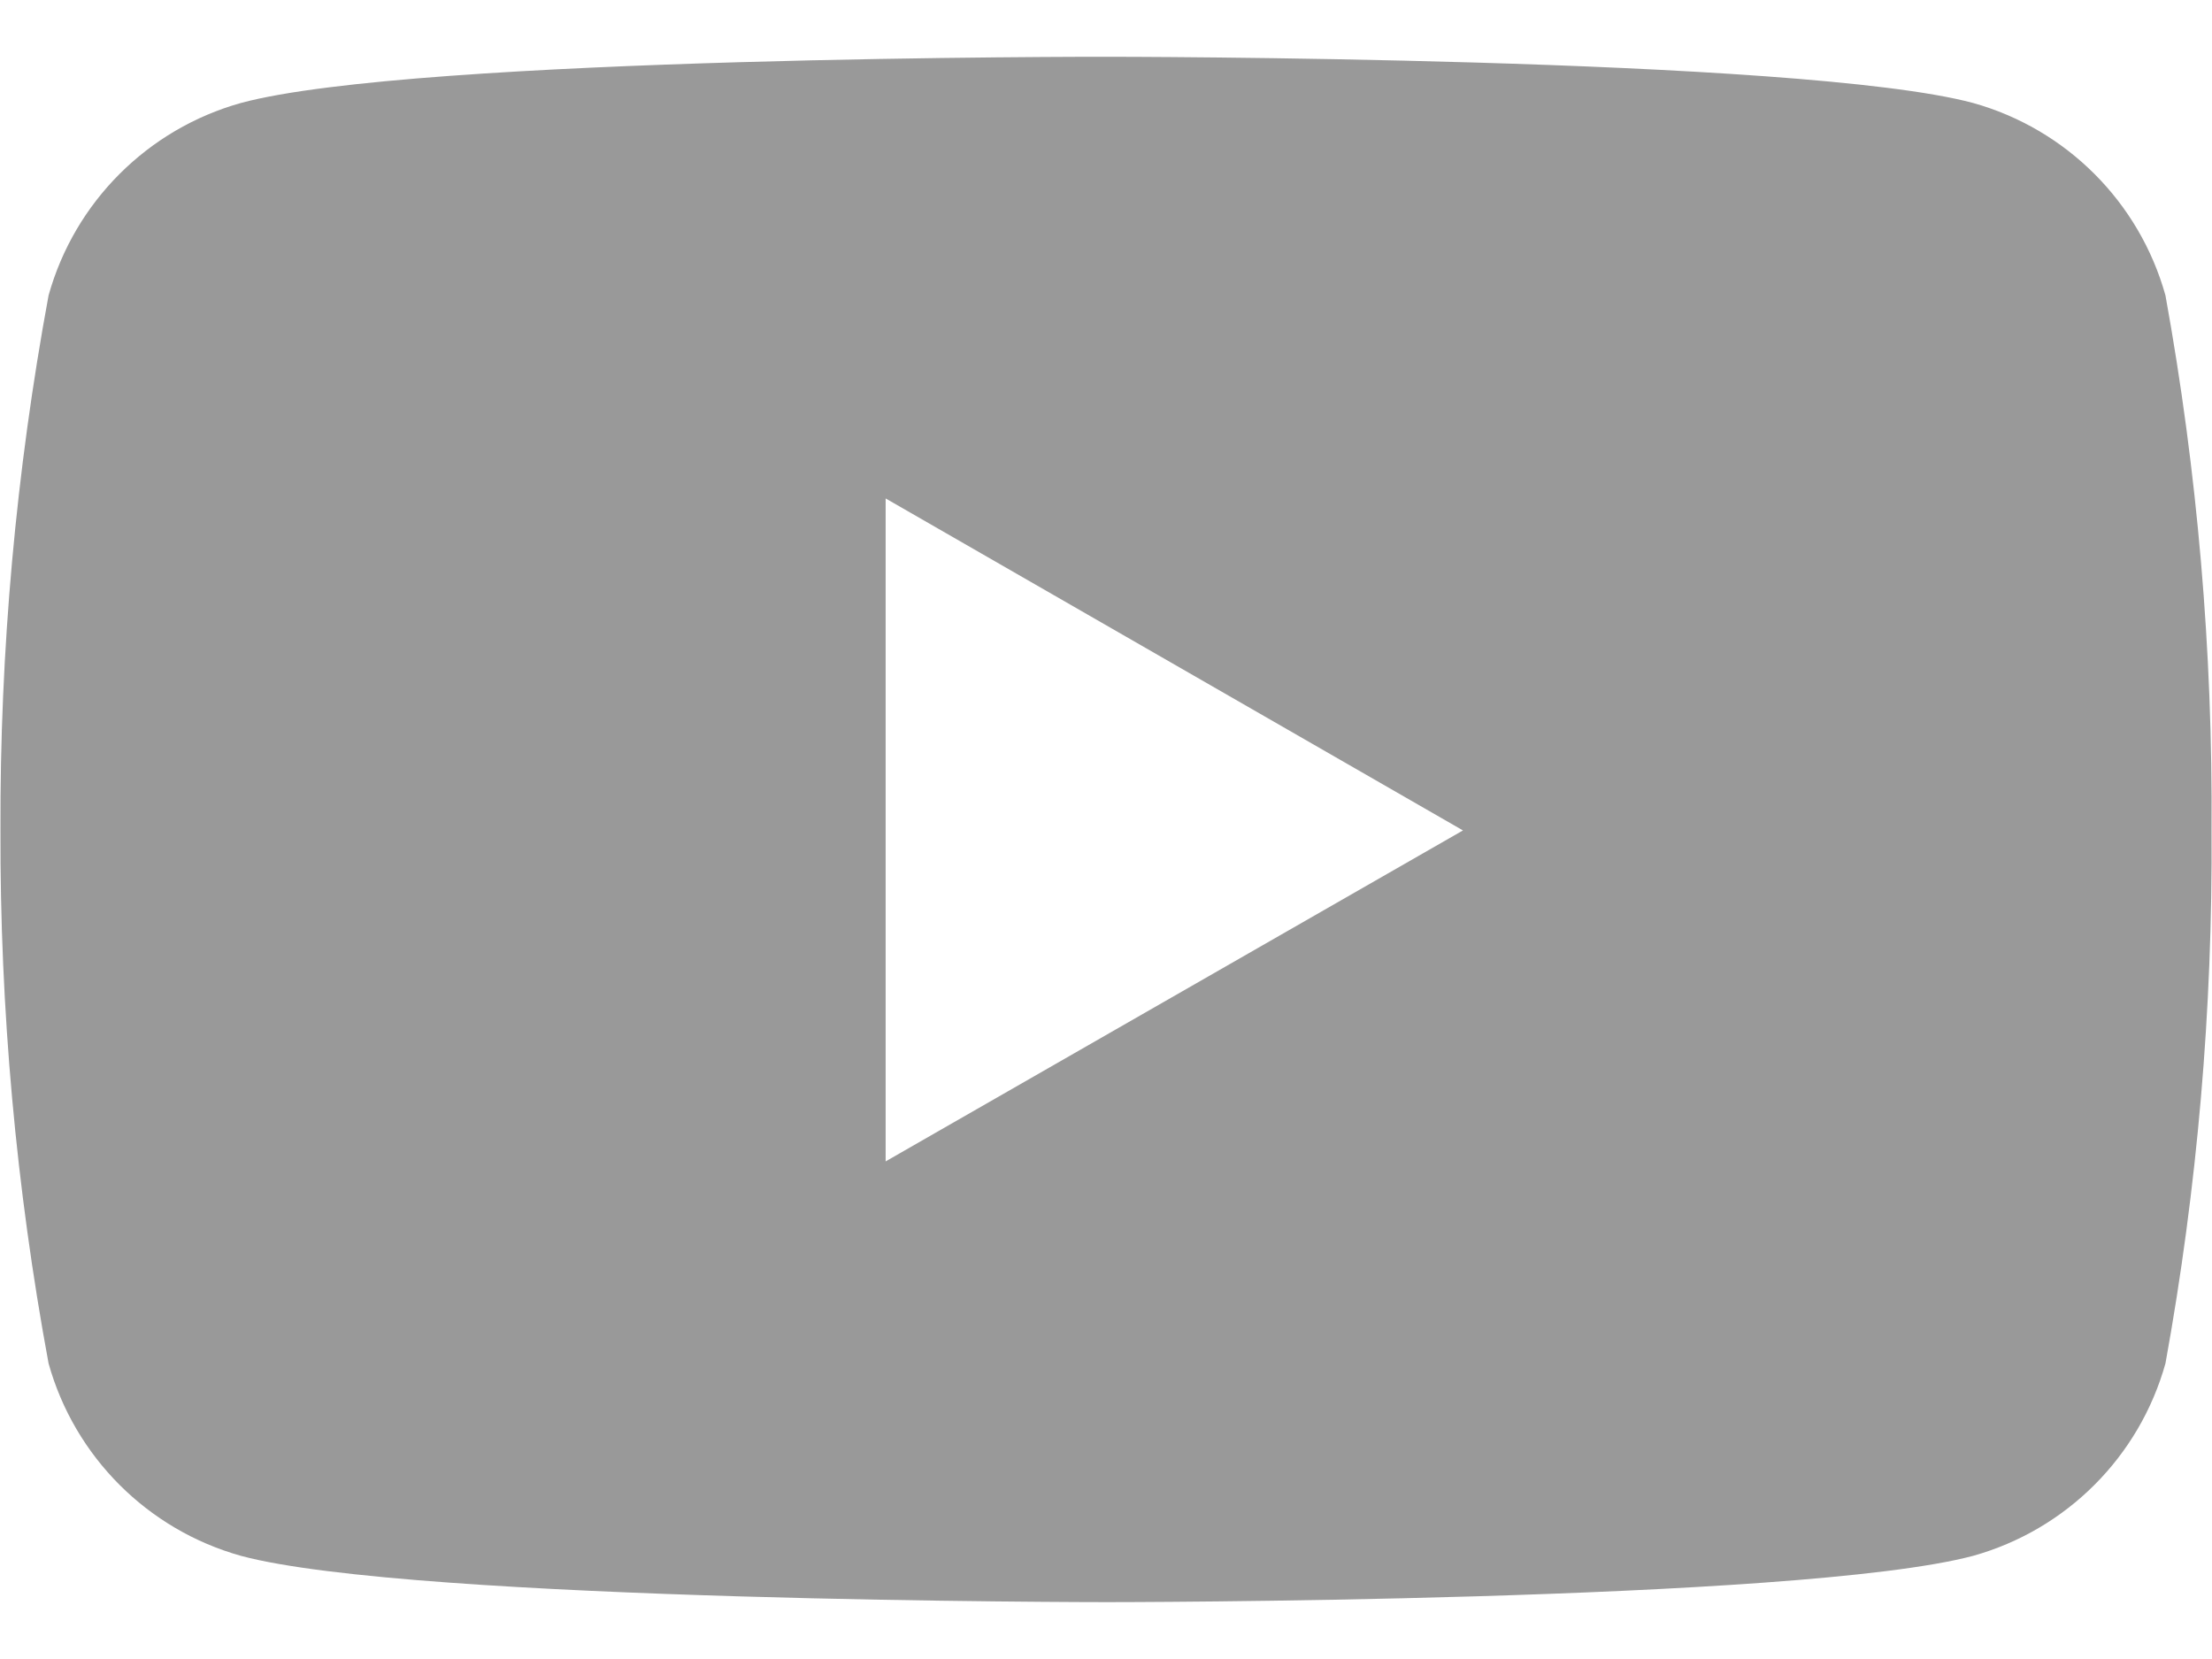
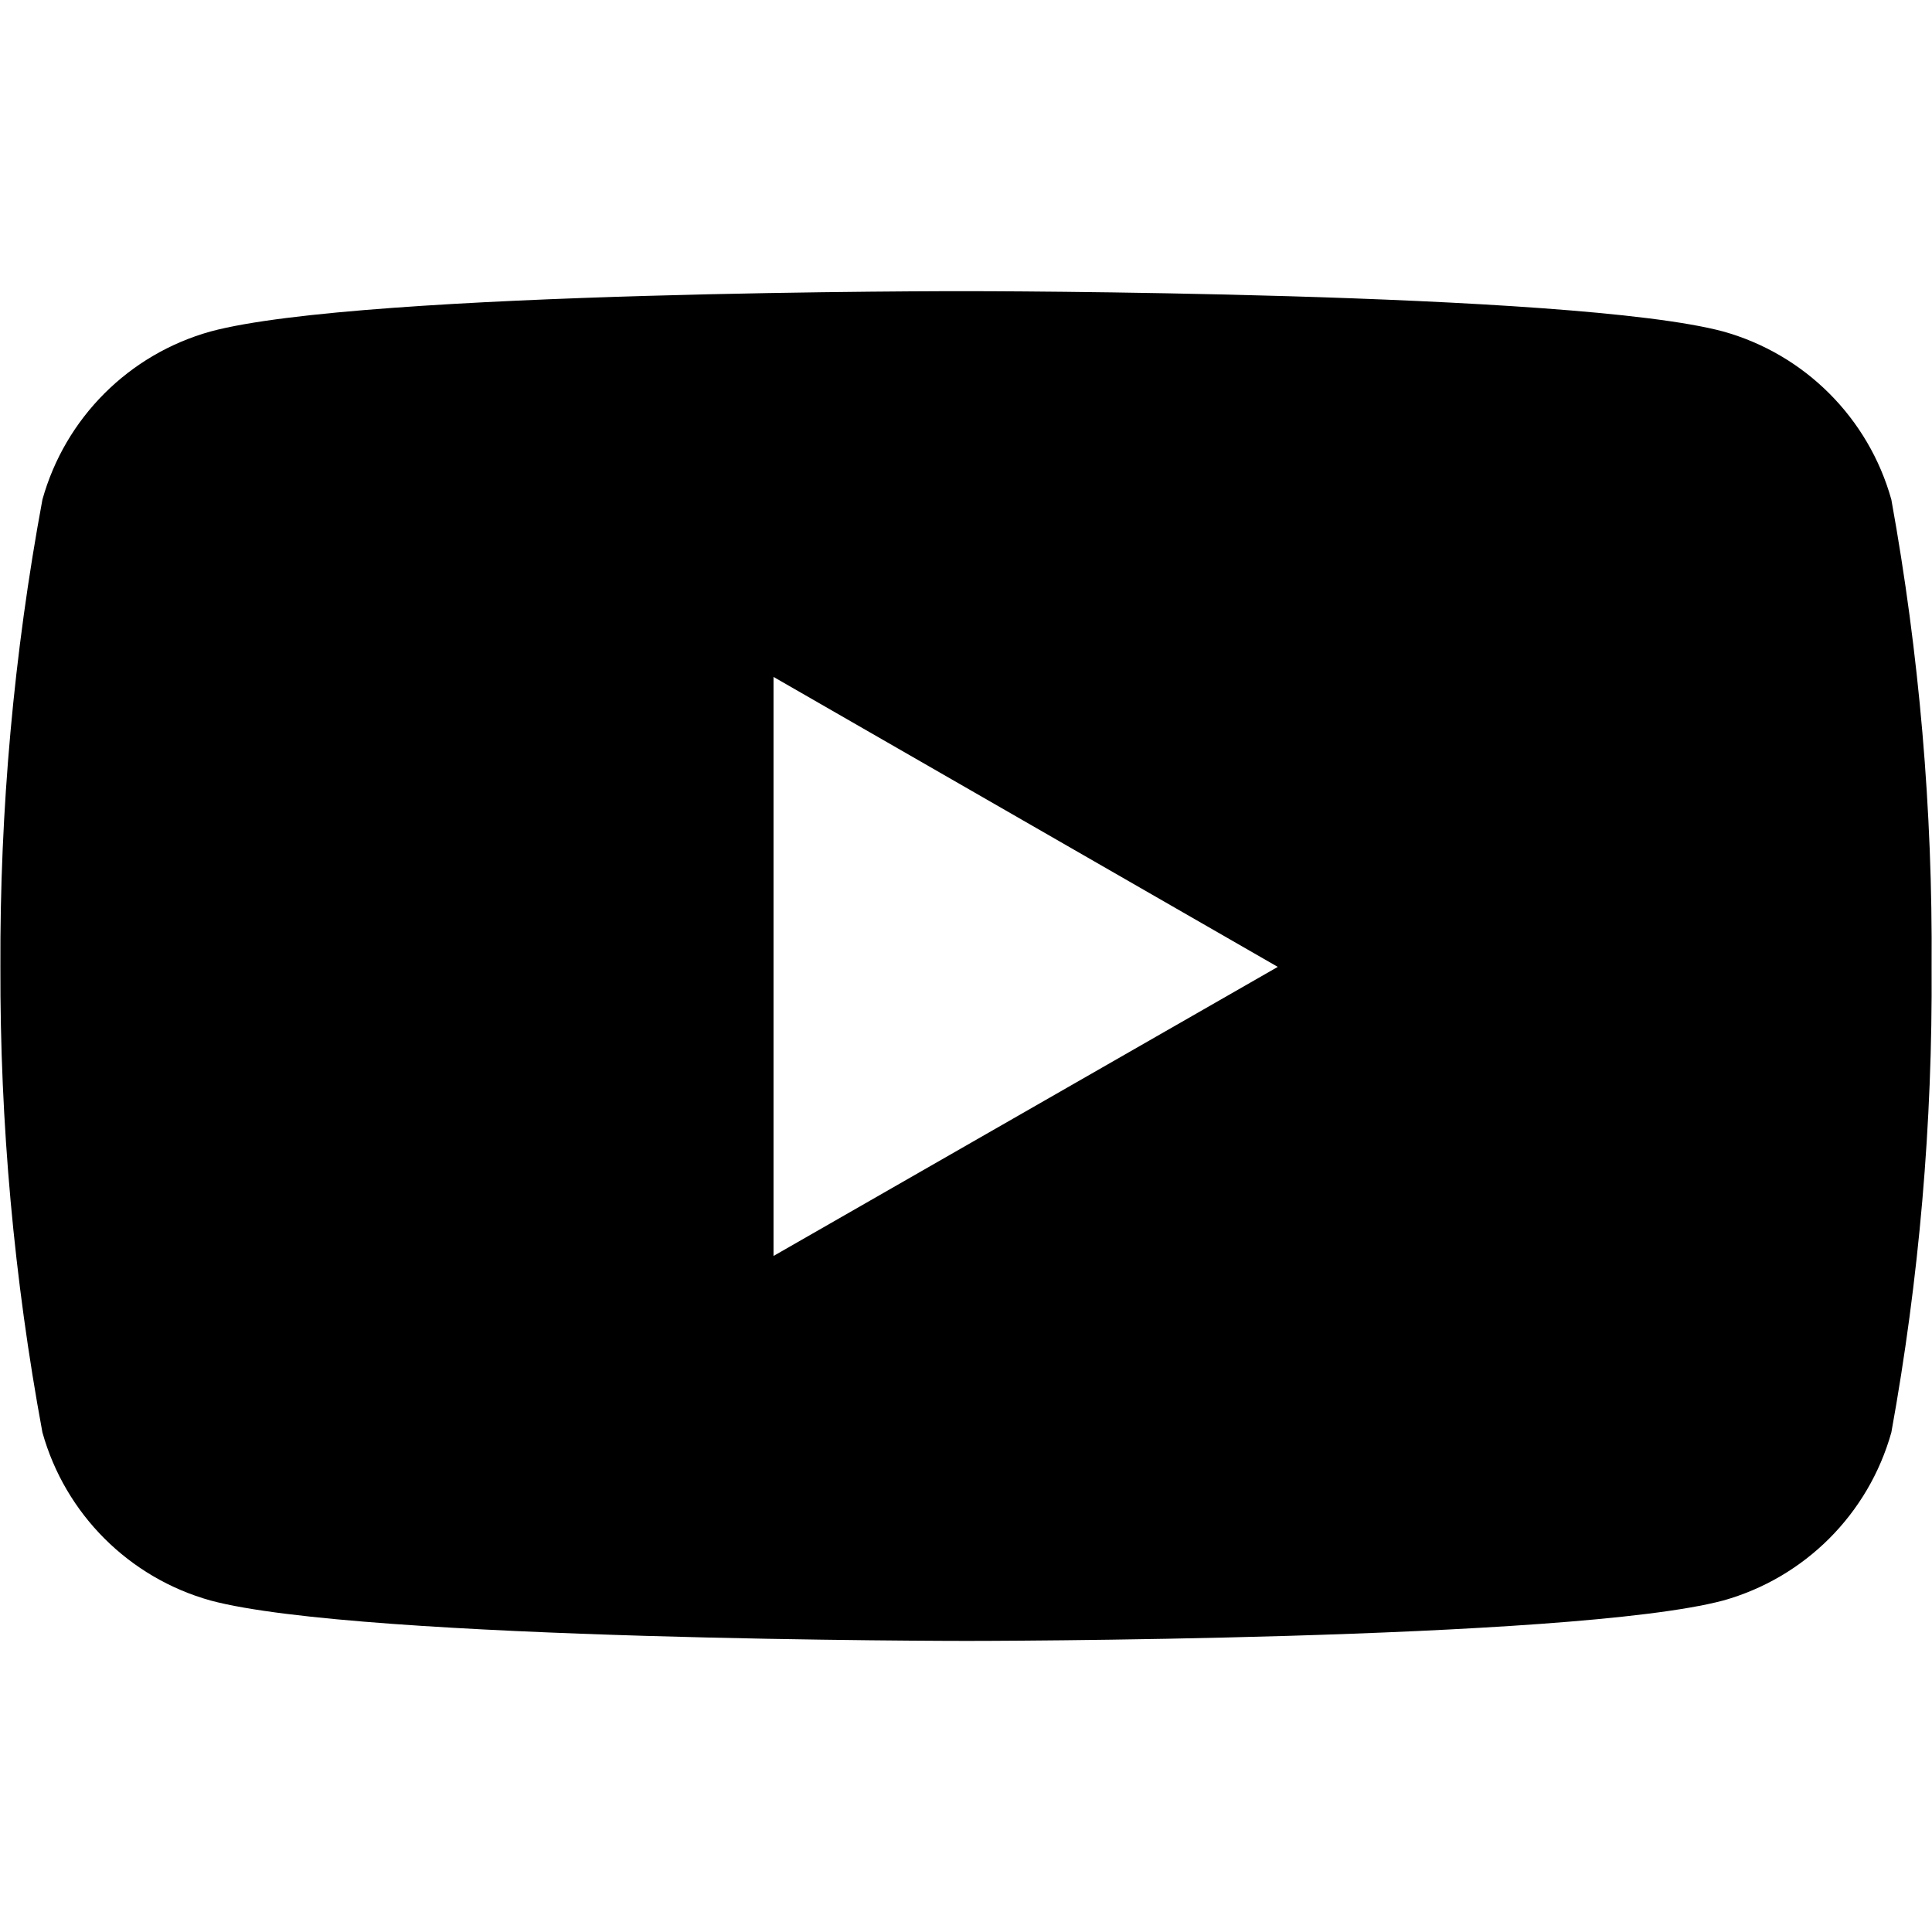
- <svg xmlns="http://www.w3.org/2000/svg" width="24px" height="18px" viewBox="0 0 24 18" version="1.1">
-   <g id="Page-1" stroke="none" stroke-width="1" fill="none" fill-rule="evenodd">
-     <g id="Artboard-Copy-2" transform="translate(-3568, -2476)" fill="#999999" fill-rule="nonzero">
-       <g id="Group-3" transform="translate(1953, 243)">
-         <g id="Group-4" transform="translate(0, 61)">
-           <g id="Group-9" transform="translate(762, 1999)">
-             <g id="Stacked-Group-Copy" transform="translate(720, 173)">
-               <g id="youtube" transform="translate(133, 0)">
-                 <path d="M23.495,3.205 C23.212,2.192 22.42,1.4 21.407,1.117 C19.537,0.616 12.011,0.616 12.011,0.616 C12.011,0.616 4.504,0.606 2.615,1.117 C1.602,1.4 0.81,2.192 0.527,3.205 C0.173,5.12 -0.002,7.063 0.005,9.01 C-0.001,10.95 0.174,12.886 0.527,14.793 C0.81,15.806 1.602,16.598 2.615,16.881 C4.483,17.383 12.011,17.383 12.011,17.383 C12.011,17.383 19.517,17.383 21.407,16.881 C22.42,16.598 23.212,15.806 23.495,14.793 C23.841,12.885 24.008,10.949 23.995,9.01 C24.009,7.064 23.842,5.12 23.495,3.205 L23.495,3.205 Z M9.609,12.601 L9.609,5.408 L15.873,9.01 L9.609,12.601 Z" id="Shape" />
-               </g>
-             </g>
-           </g>
-         </g>
-       </g>
-     </g>
-   </g>
+ <svg xmlns="http://www.w3.org/2000/svg" width="24px" height="24px" viewBox="0 0 24 24" fill="currentColor">
+   <path d="M23.495 6.206a3.009 3.009 0 0 0-2.088-2.088c-1.87-.501-9.396-.501-9.396-.501s-7.507-.01-9.396.501A3.005 3.005 0 0 0 .527 6.206a31.127 31.127 0 0 0-.522 5.805c-.006 1.94.169 3.876.522 5.783a3.009 3.009 0 0 0 2.088 2.088c1.868.502 9.396.502 9.396.502s7.506 0 9.396-.502a3.013 3.013 0 0 0 2.088-2.088c.346-1.908.513-3.844.5-5.783a31.292 31.292 0 0 0-.5-5.805ZM9.609 15.602V8.409l6.264 3.602-6.264 3.591Z" />
</svg>
